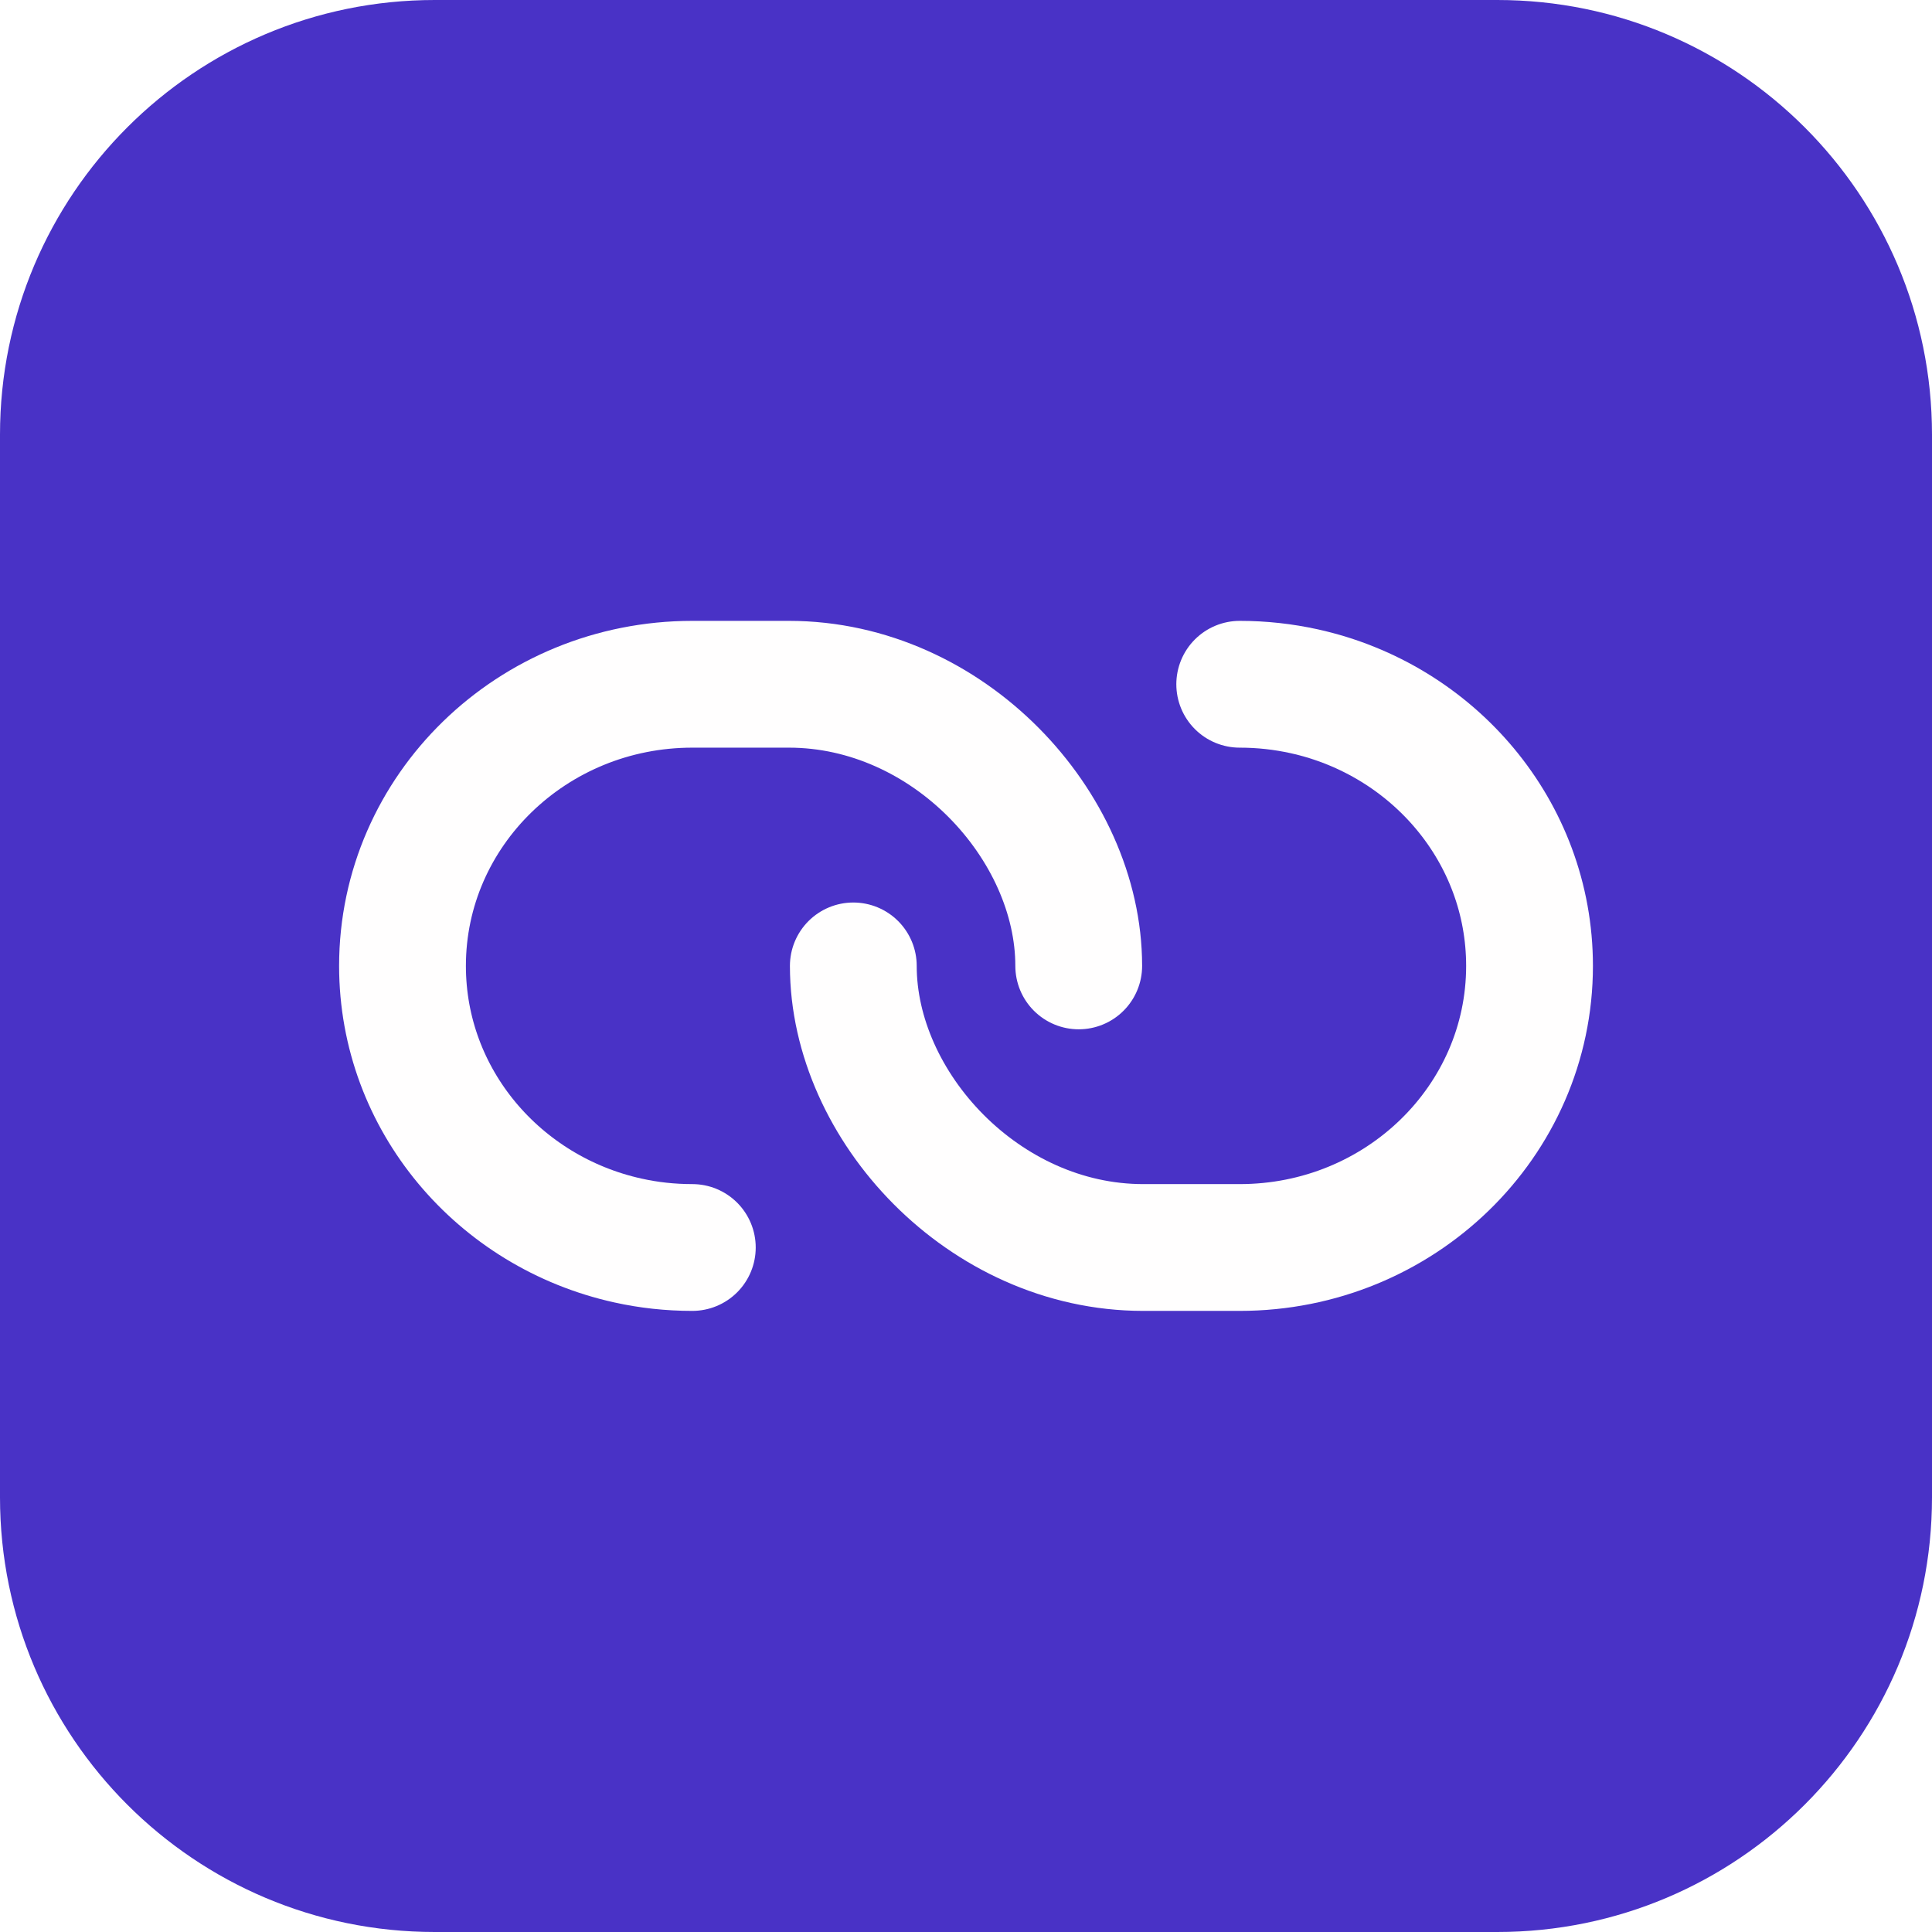
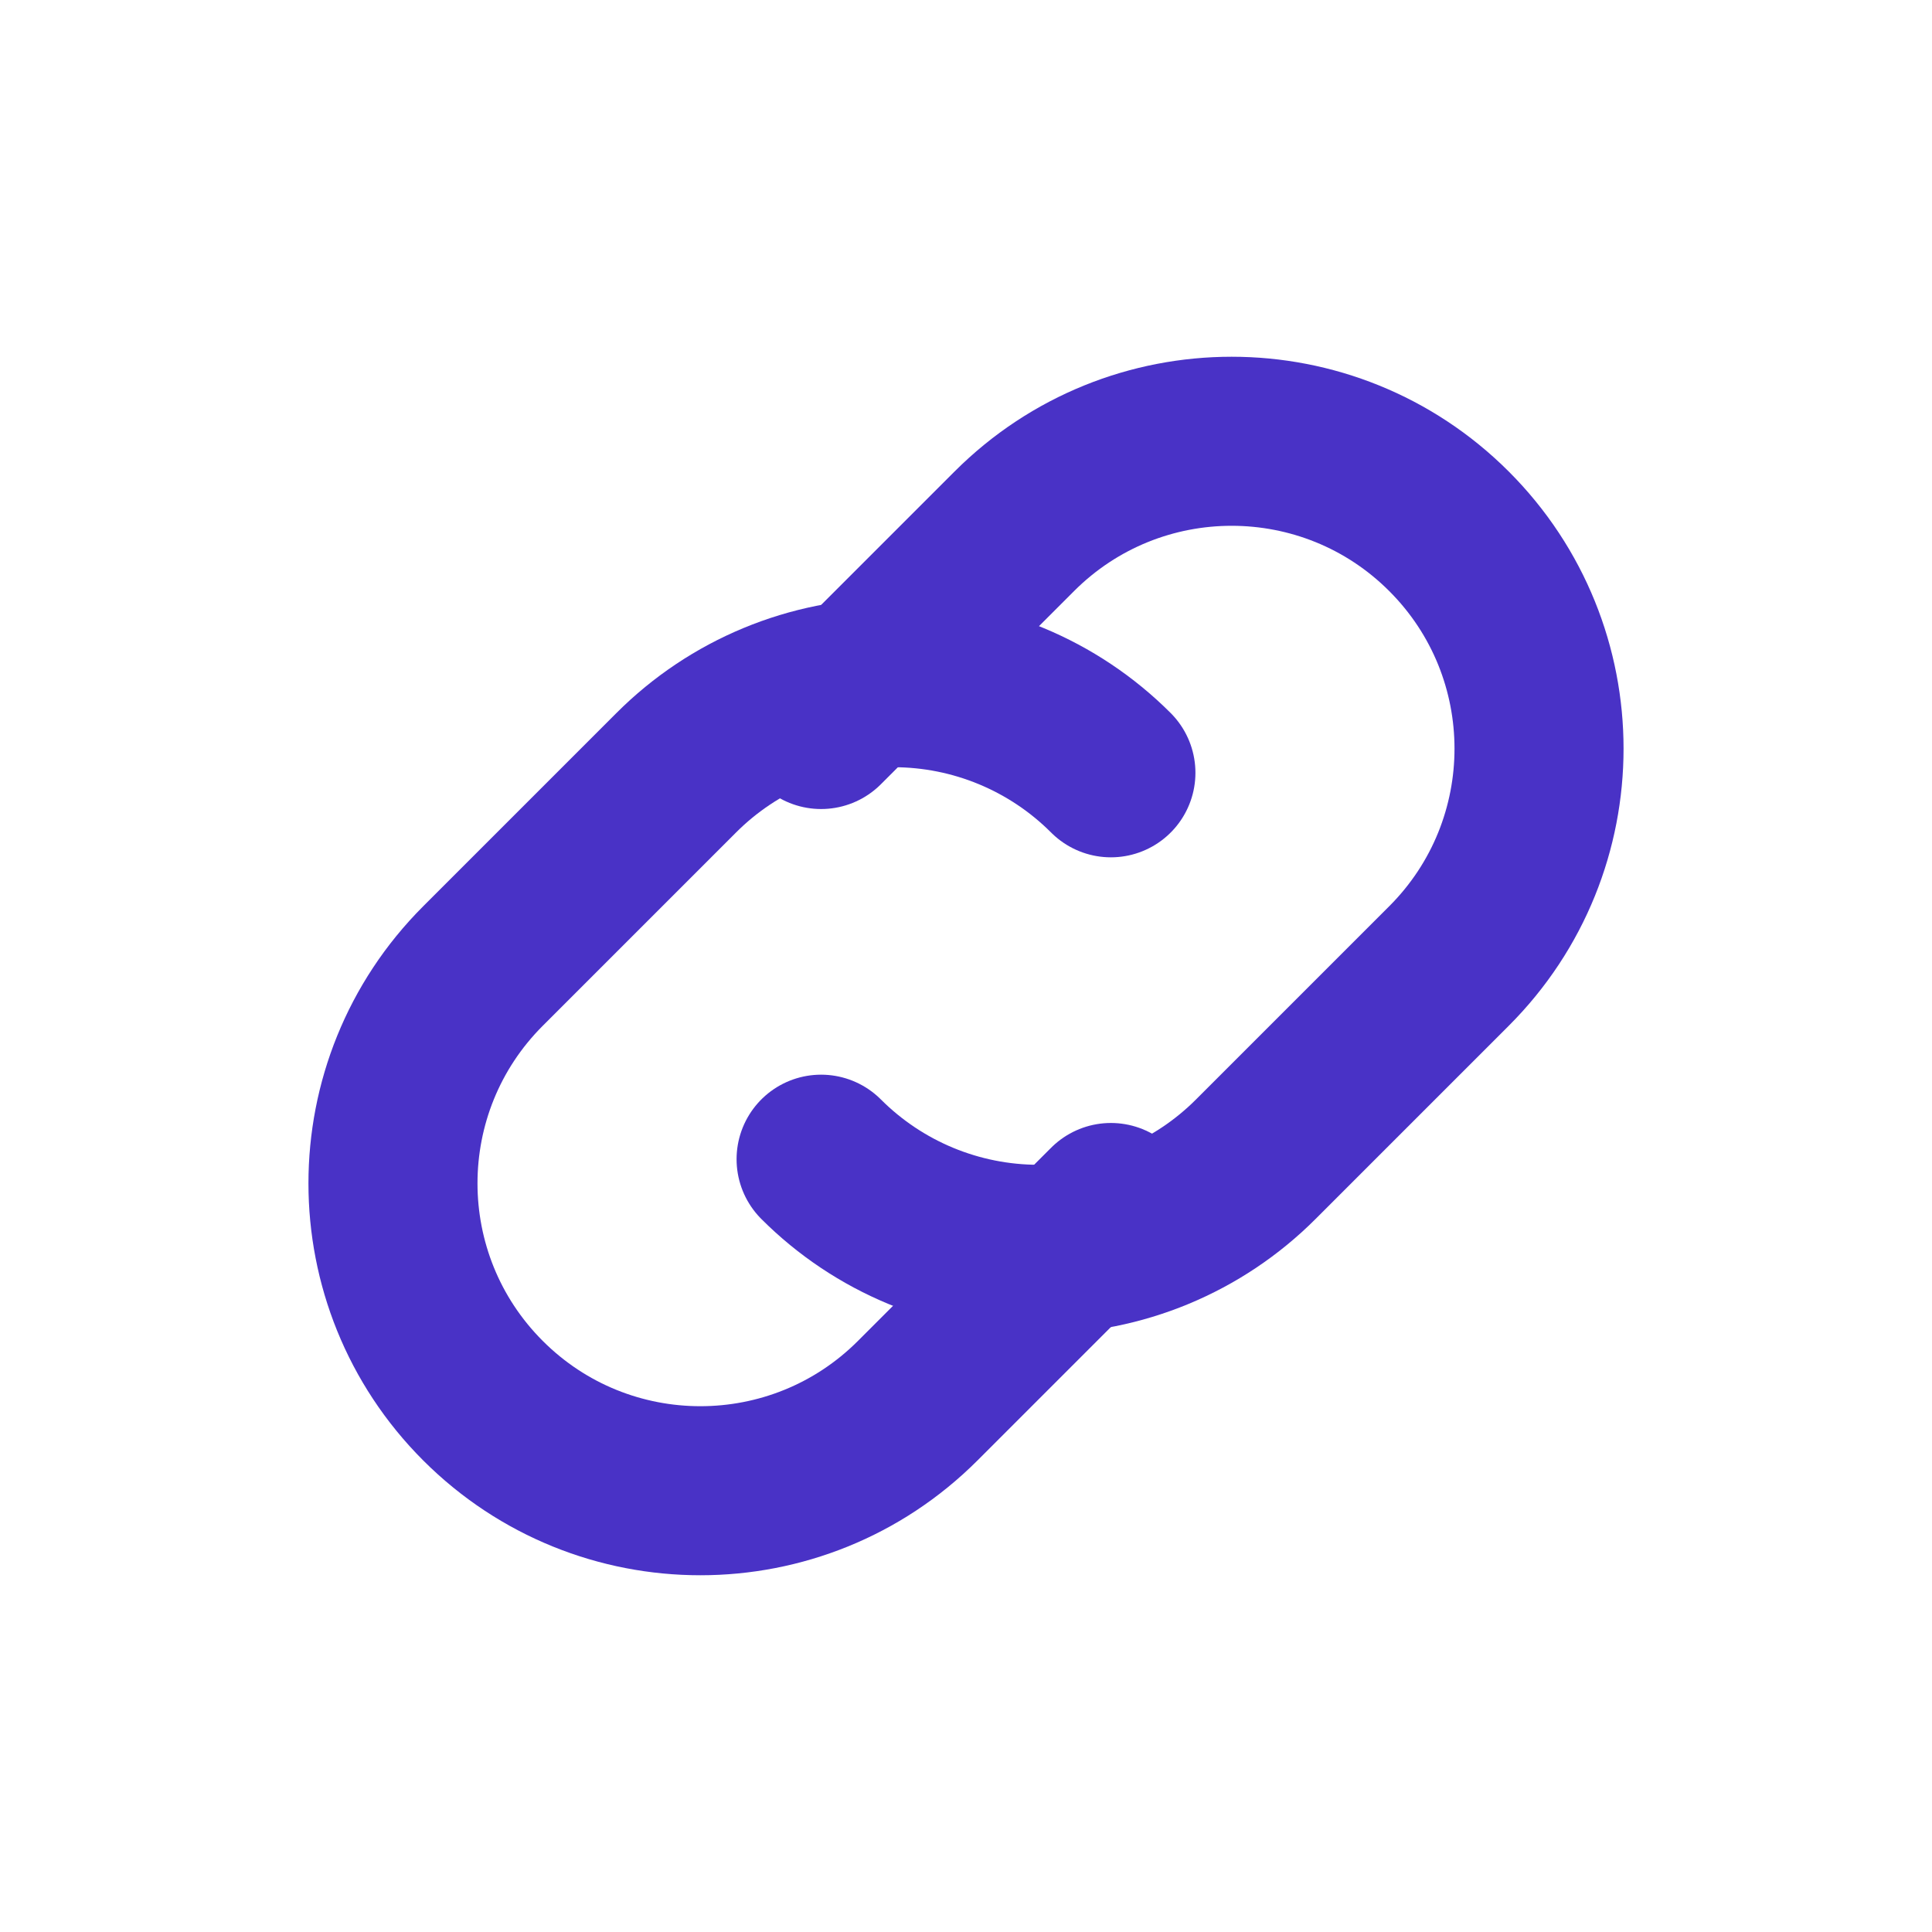
<svg xmlns="http://www.w3.org/2000/svg" viewBox="0 0 40 40" role="img" aria-label="CaseLink">
-   <rect width="40" height="40" rx="9" fill="#4932c6" />
-   <g transform="translate(6 6) scale(1.1667)" fill="none" stroke="#fffefe" stroke-width="2.25" stroke-linecap="round" stroke-linejoin="round">
-     <path d="M14 11.998C14 9.506 11.683 7 8.857 7C8.522 7 7.419 7 7.143 7C4.303 7 2 9.238 2 11.998C2 14.376 3.71 16.366 6 16.871C6.368 16.953 6.75 16.995 7.143 16.995" />
-     <path d="M10 11.998C10 14.489 12.317 16.995 15.143 16.995C15.478 16.995 16.581 16.995 16.857 16.995C19.698 16.995 22 14.758 22 11.998C22 9.619 20.29 7.629 18 7.124C17.632 7.043 17.25 7 16.857 7" />
+   <g fill="none" stroke="#4932c6" stroke-width="3.5" stroke-linecap="round" stroke-linejoin="round">
+     <path d="m17 15 4-4a6.36 6.36 0 0 1 9 9l-4 4a6.36 6.36 0 0 1-9 0" />
+     <path d="m23 25-4 4a6.36 6.36 0 0 1-9-9l4-4a6.36 6.36 0 0 1 9 0" />
  </g>
</svg>
